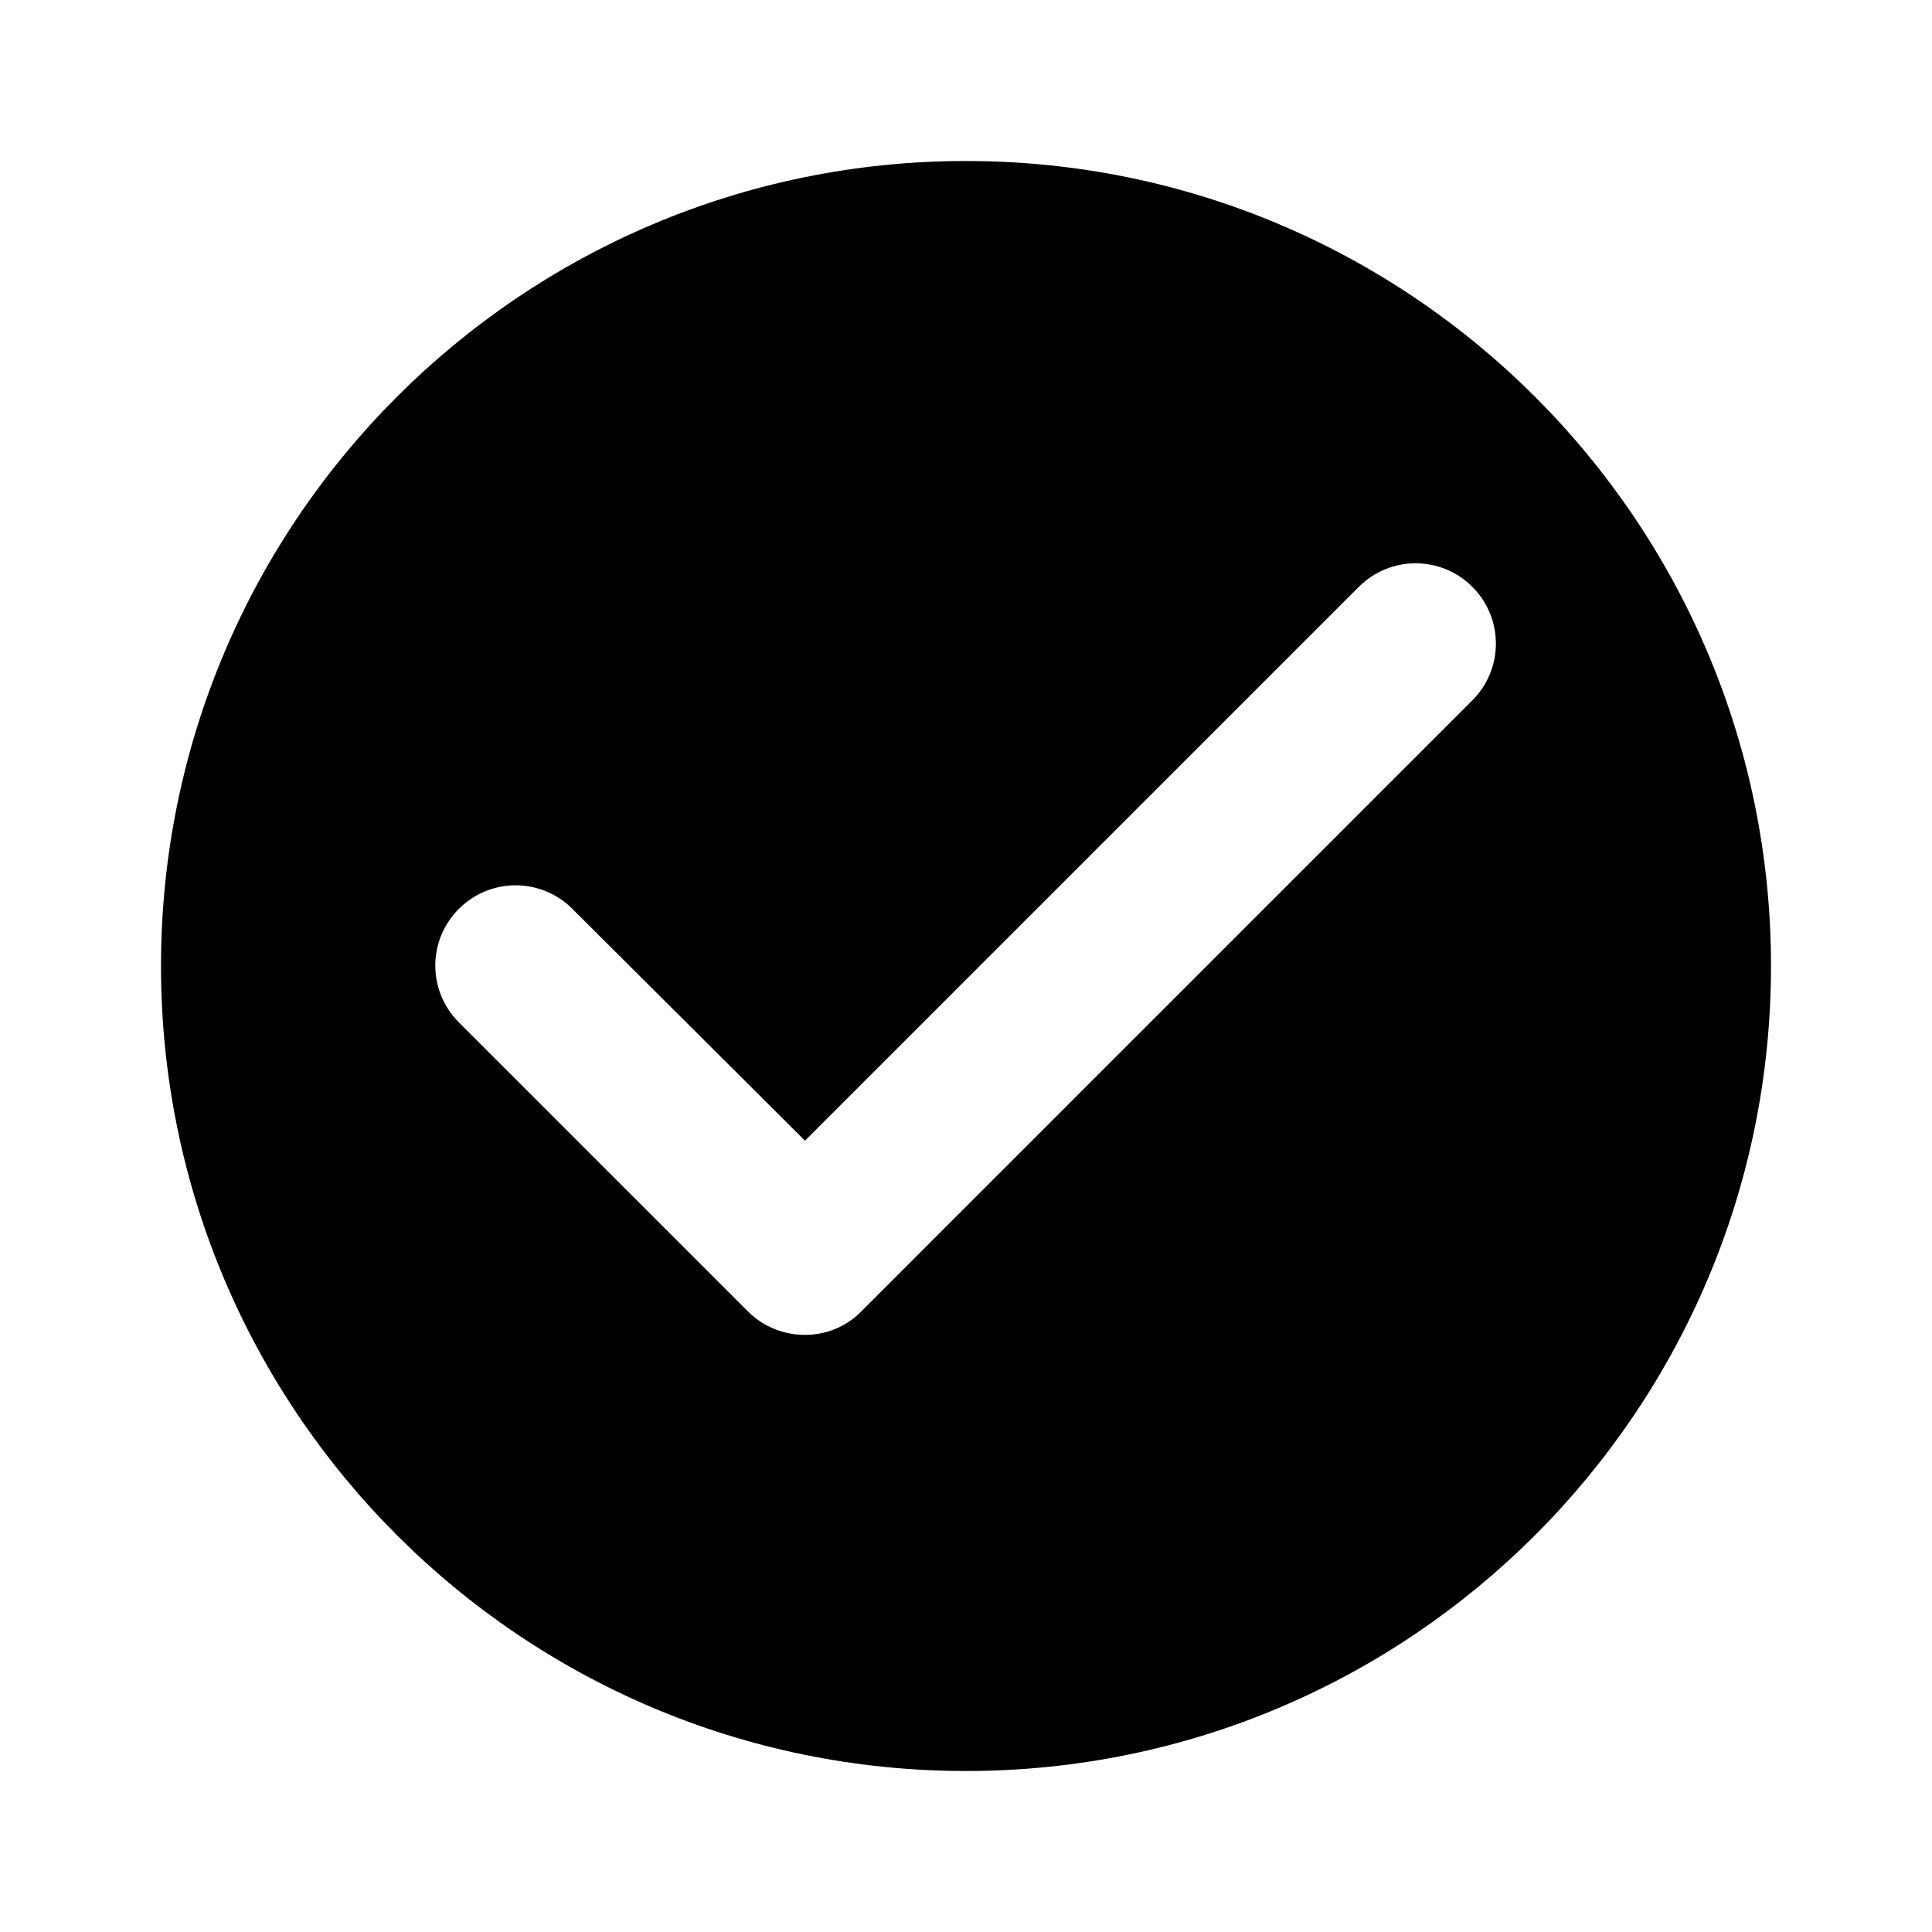
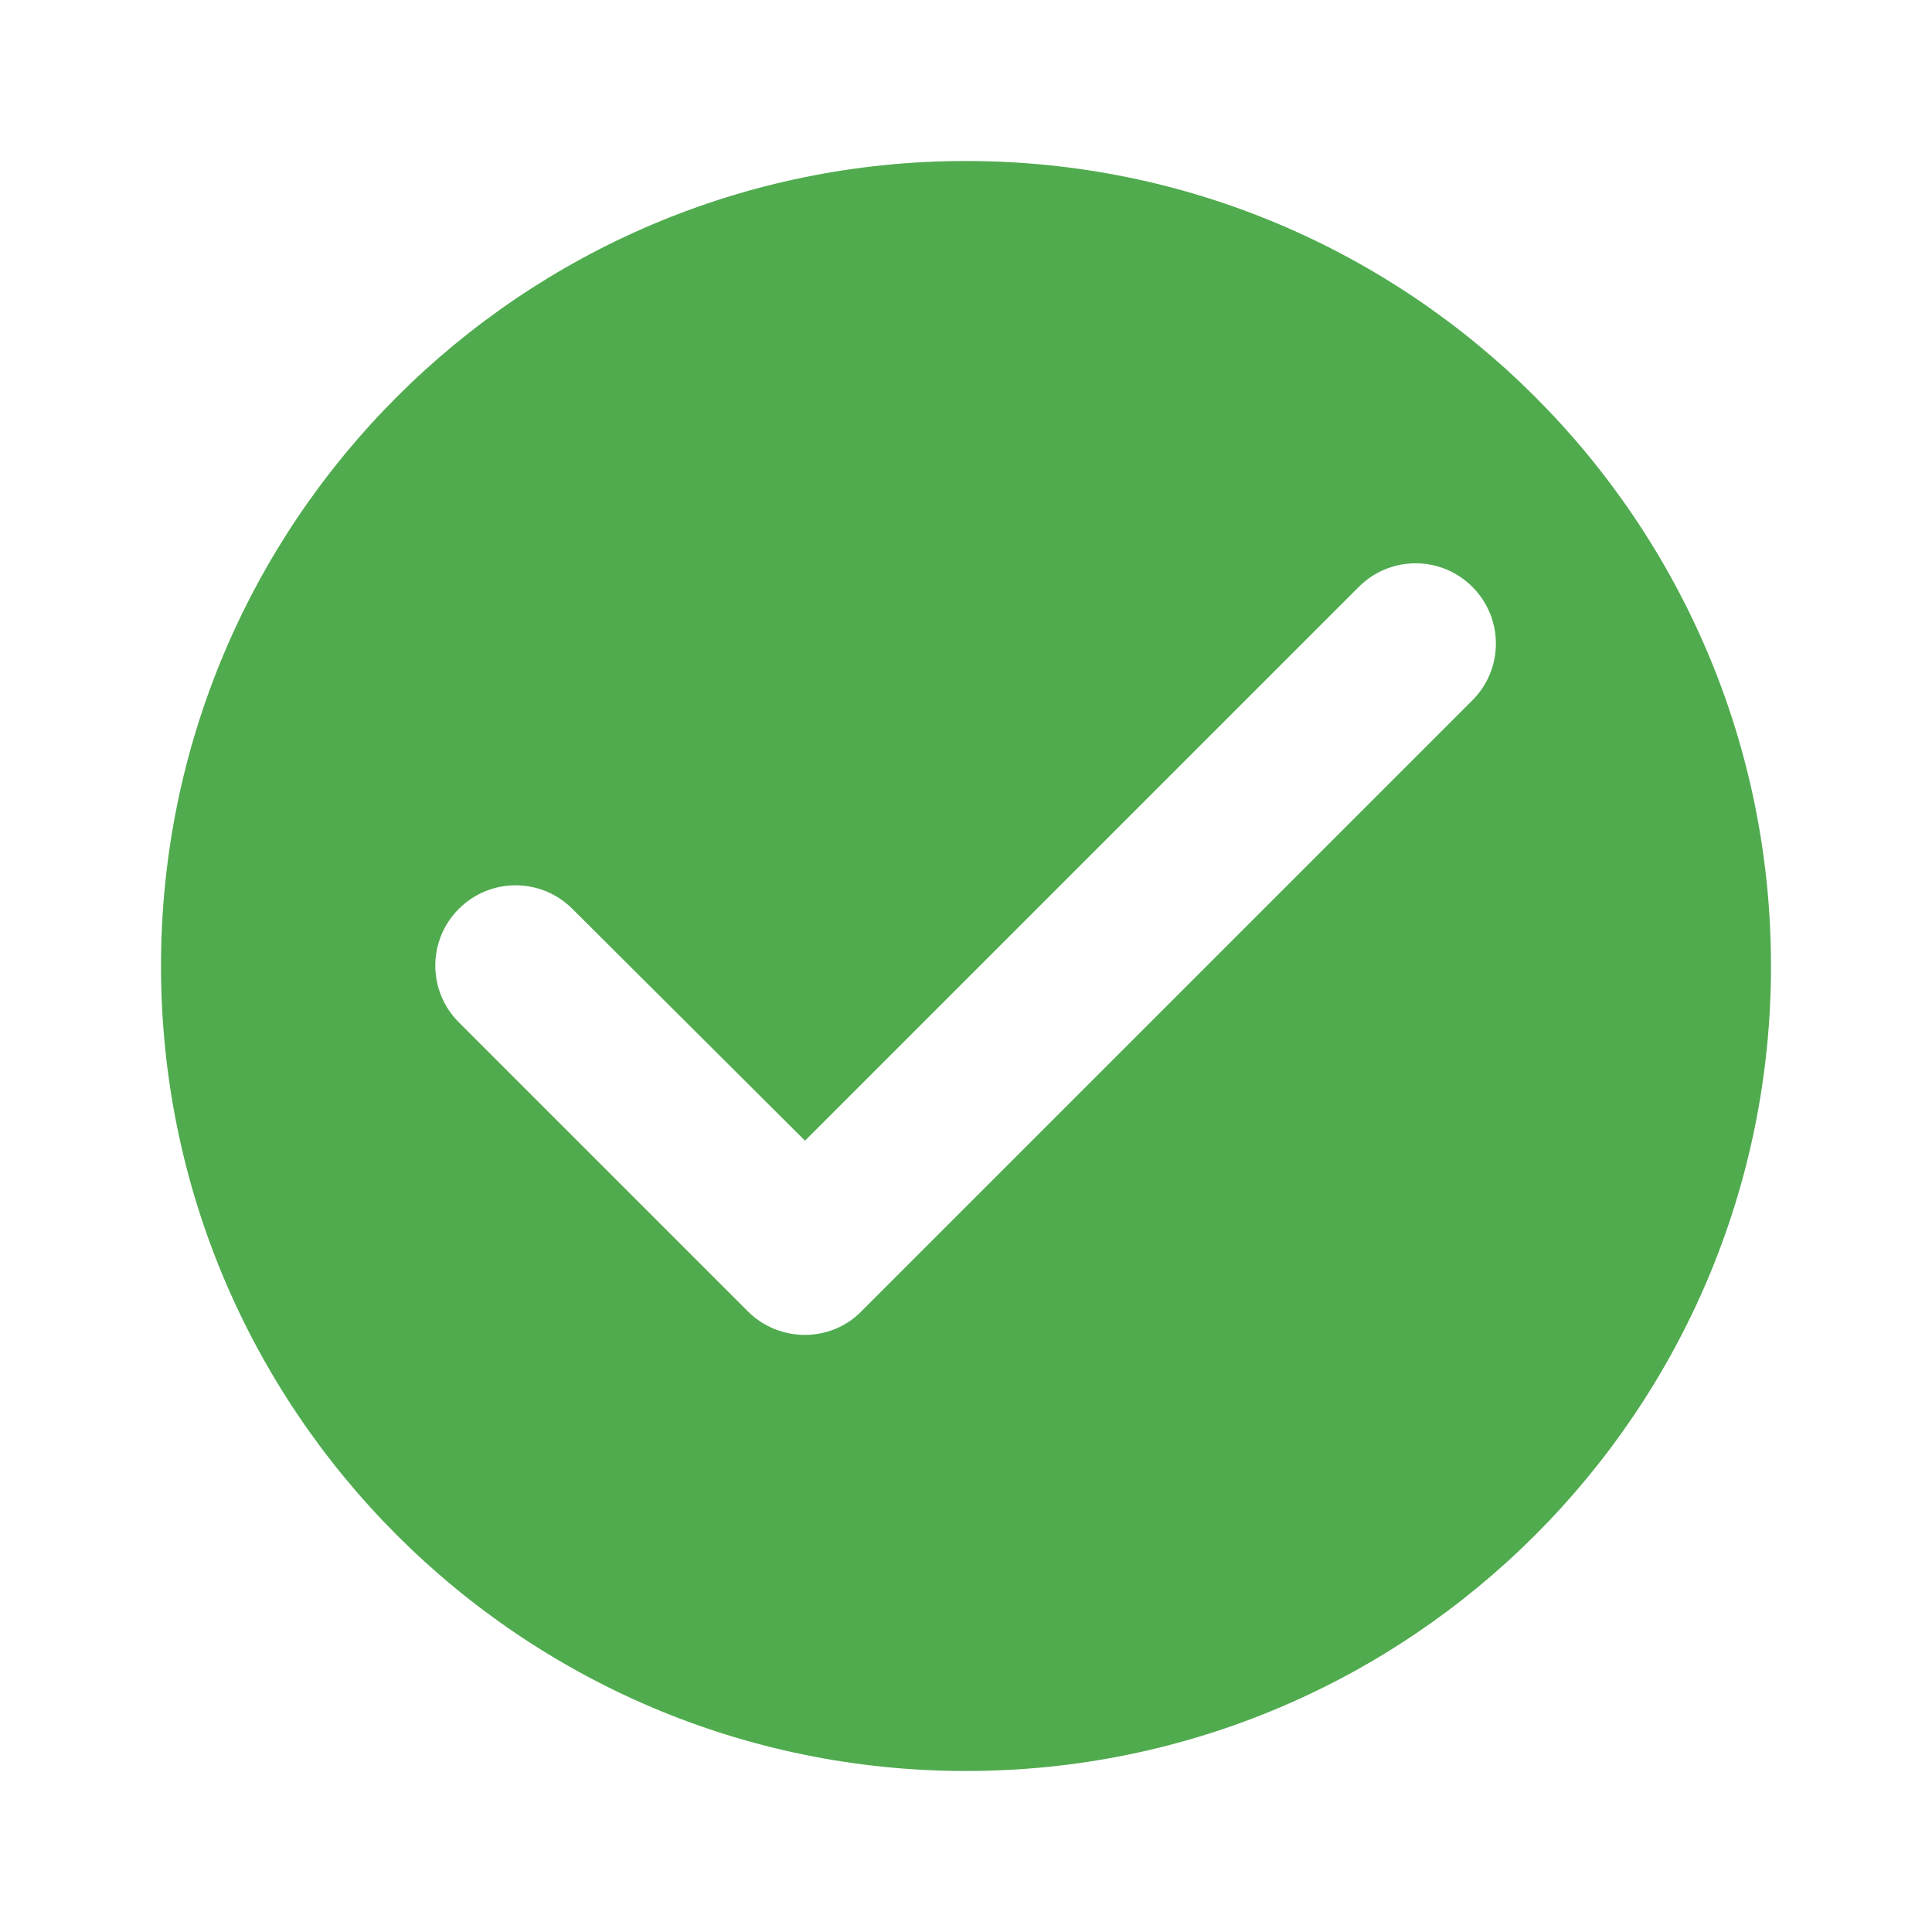
- <svg xmlns="http://www.w3.org/2000/svg" height="24px" viewBox="0 0 24 24" width="24px" fill="#000000">
+ <svg xmlns="http://www.w3.org/2000/svg" height="24px" viewBox="0 0 24 24" width="24px" fill="#50AB4E">
  <path d="M0 0h24v24H0V0z" fill="none" />
  <path d="M12 2C6.48 2 2 6.48 2 12s4.48 10 10 10 10-4.48 10-10S17.52 2 12 2zM9.29 16.29L5.7 12.7c-.39-.39-.39-1.02 0-1.41.39-.39 1.02-.39 1.41 0L10 14.17l6.88-6.88c.39-.39 1.02-.39 1.41 0 .39.39.39 1.02 0 1.41l-7.59 7.59c-.38.39-1.02.39-1.41 0z" />
</svg>
